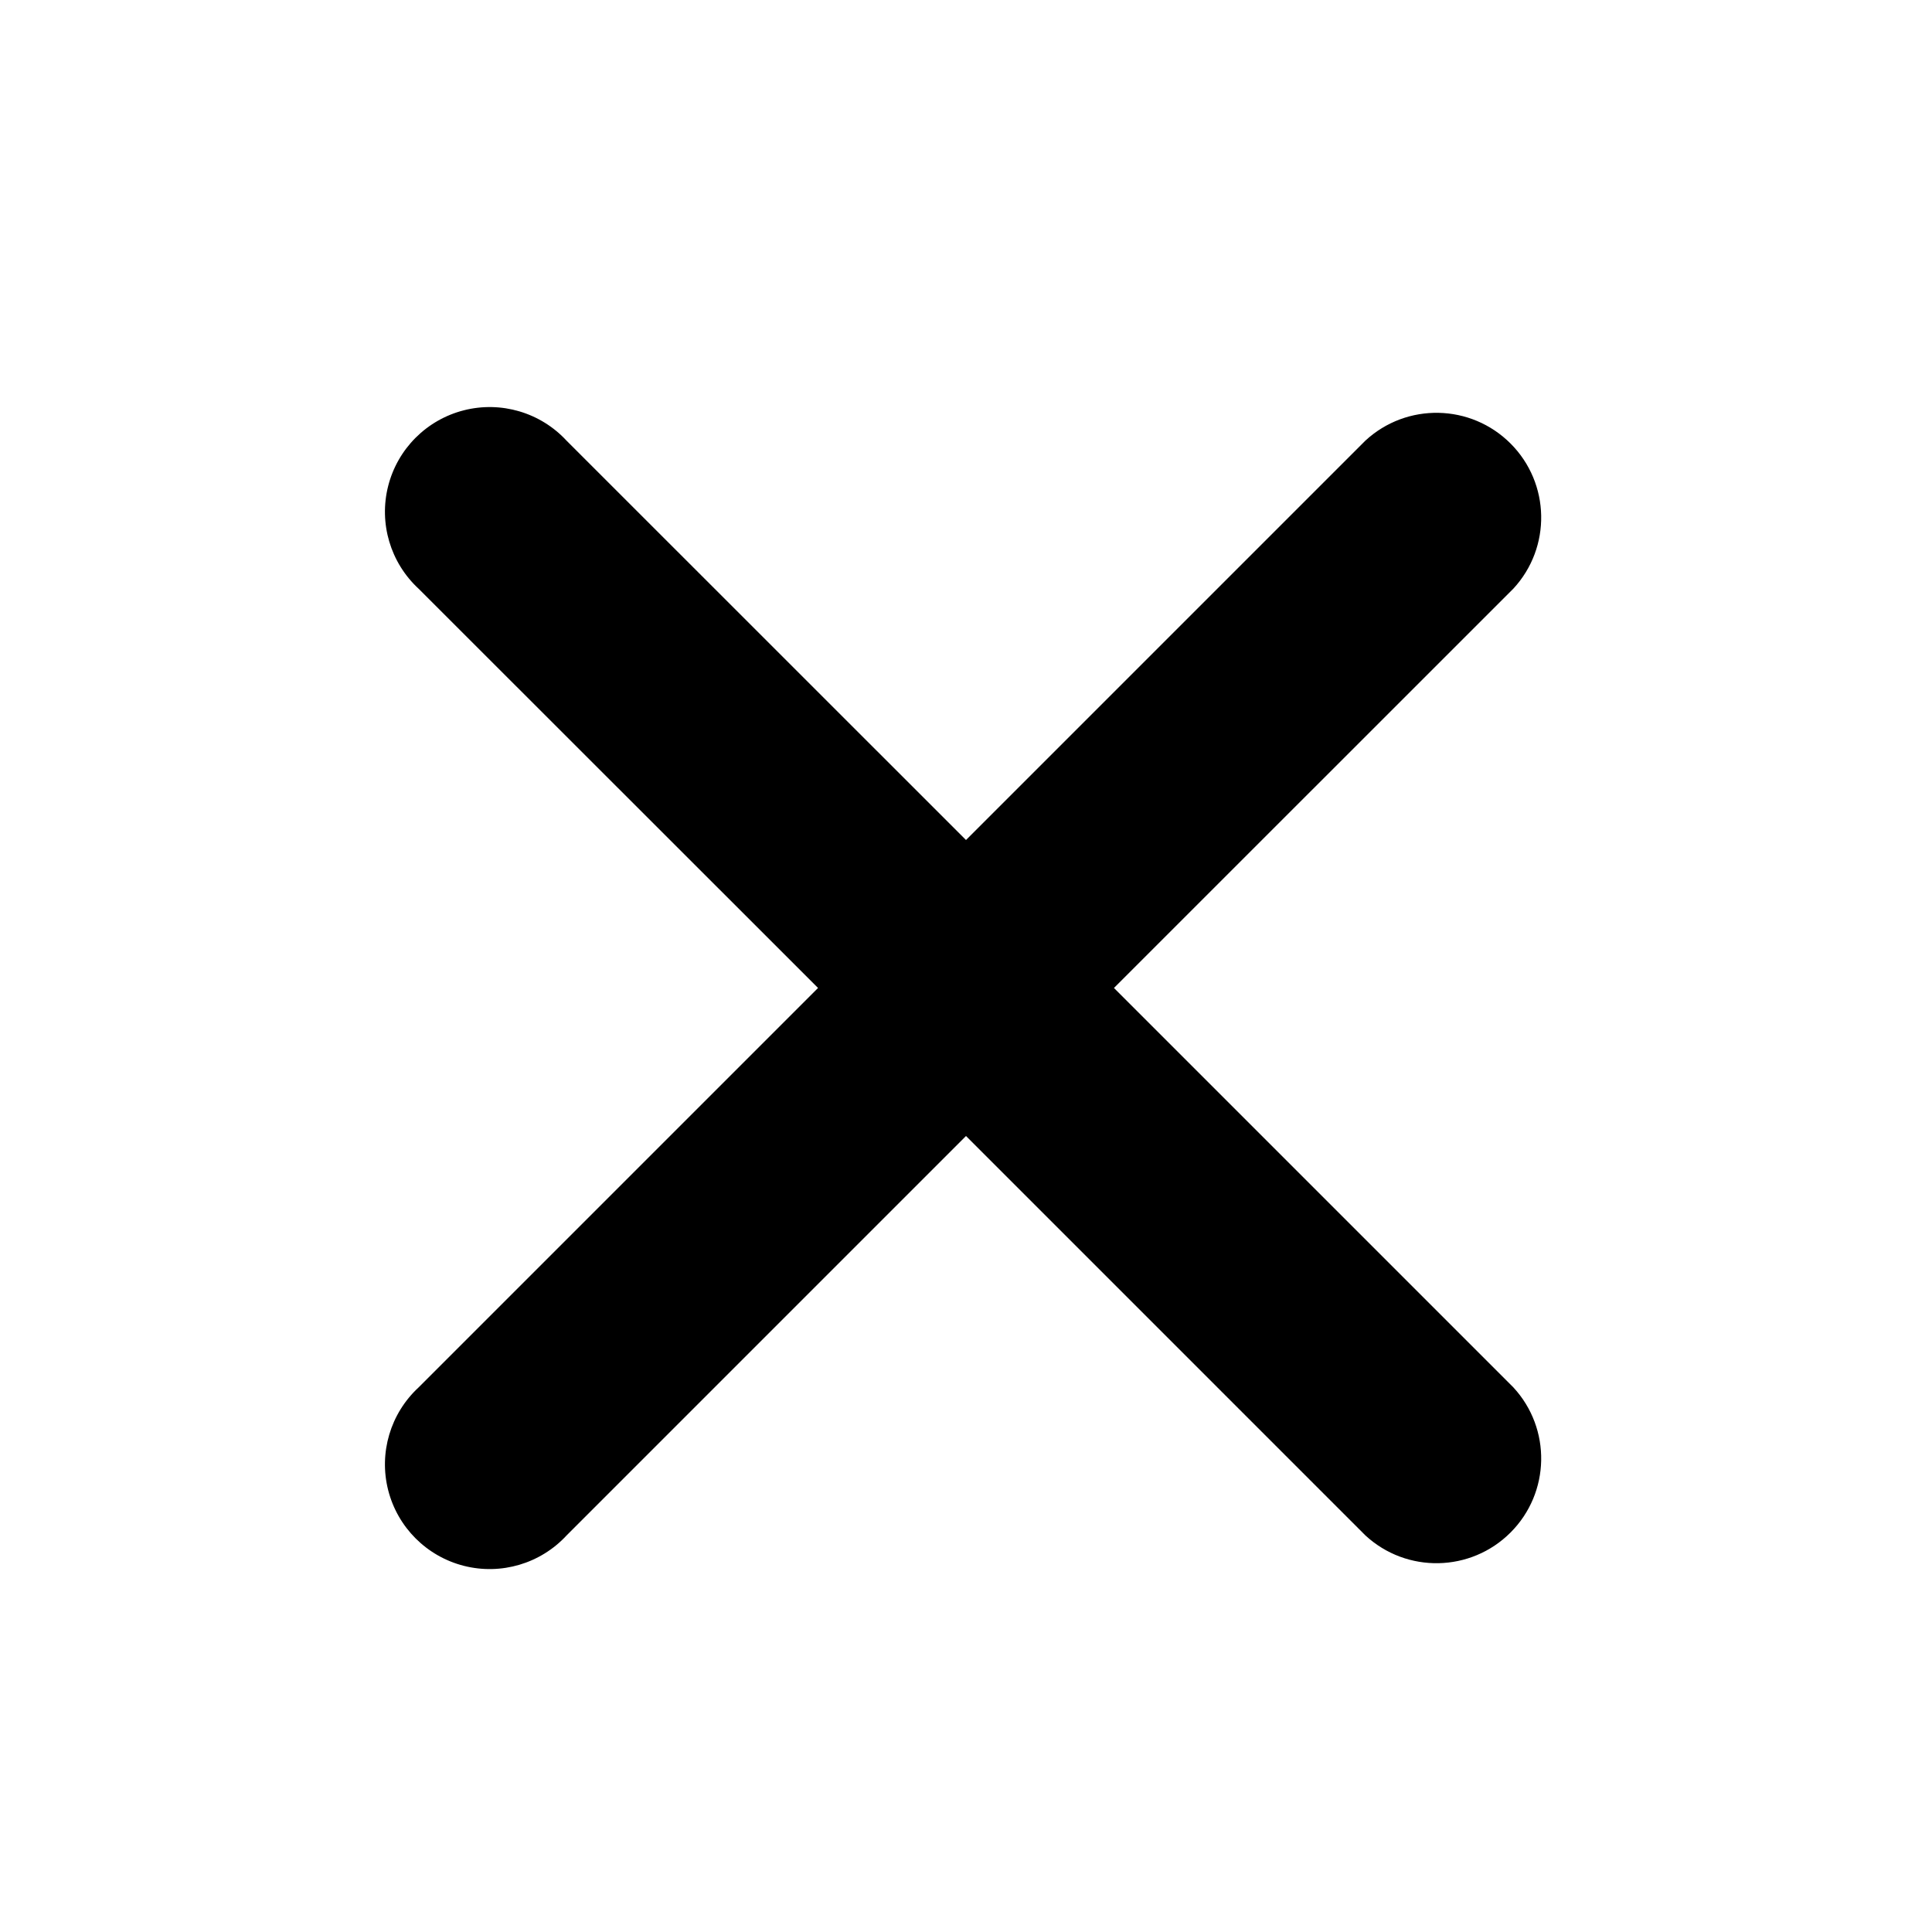
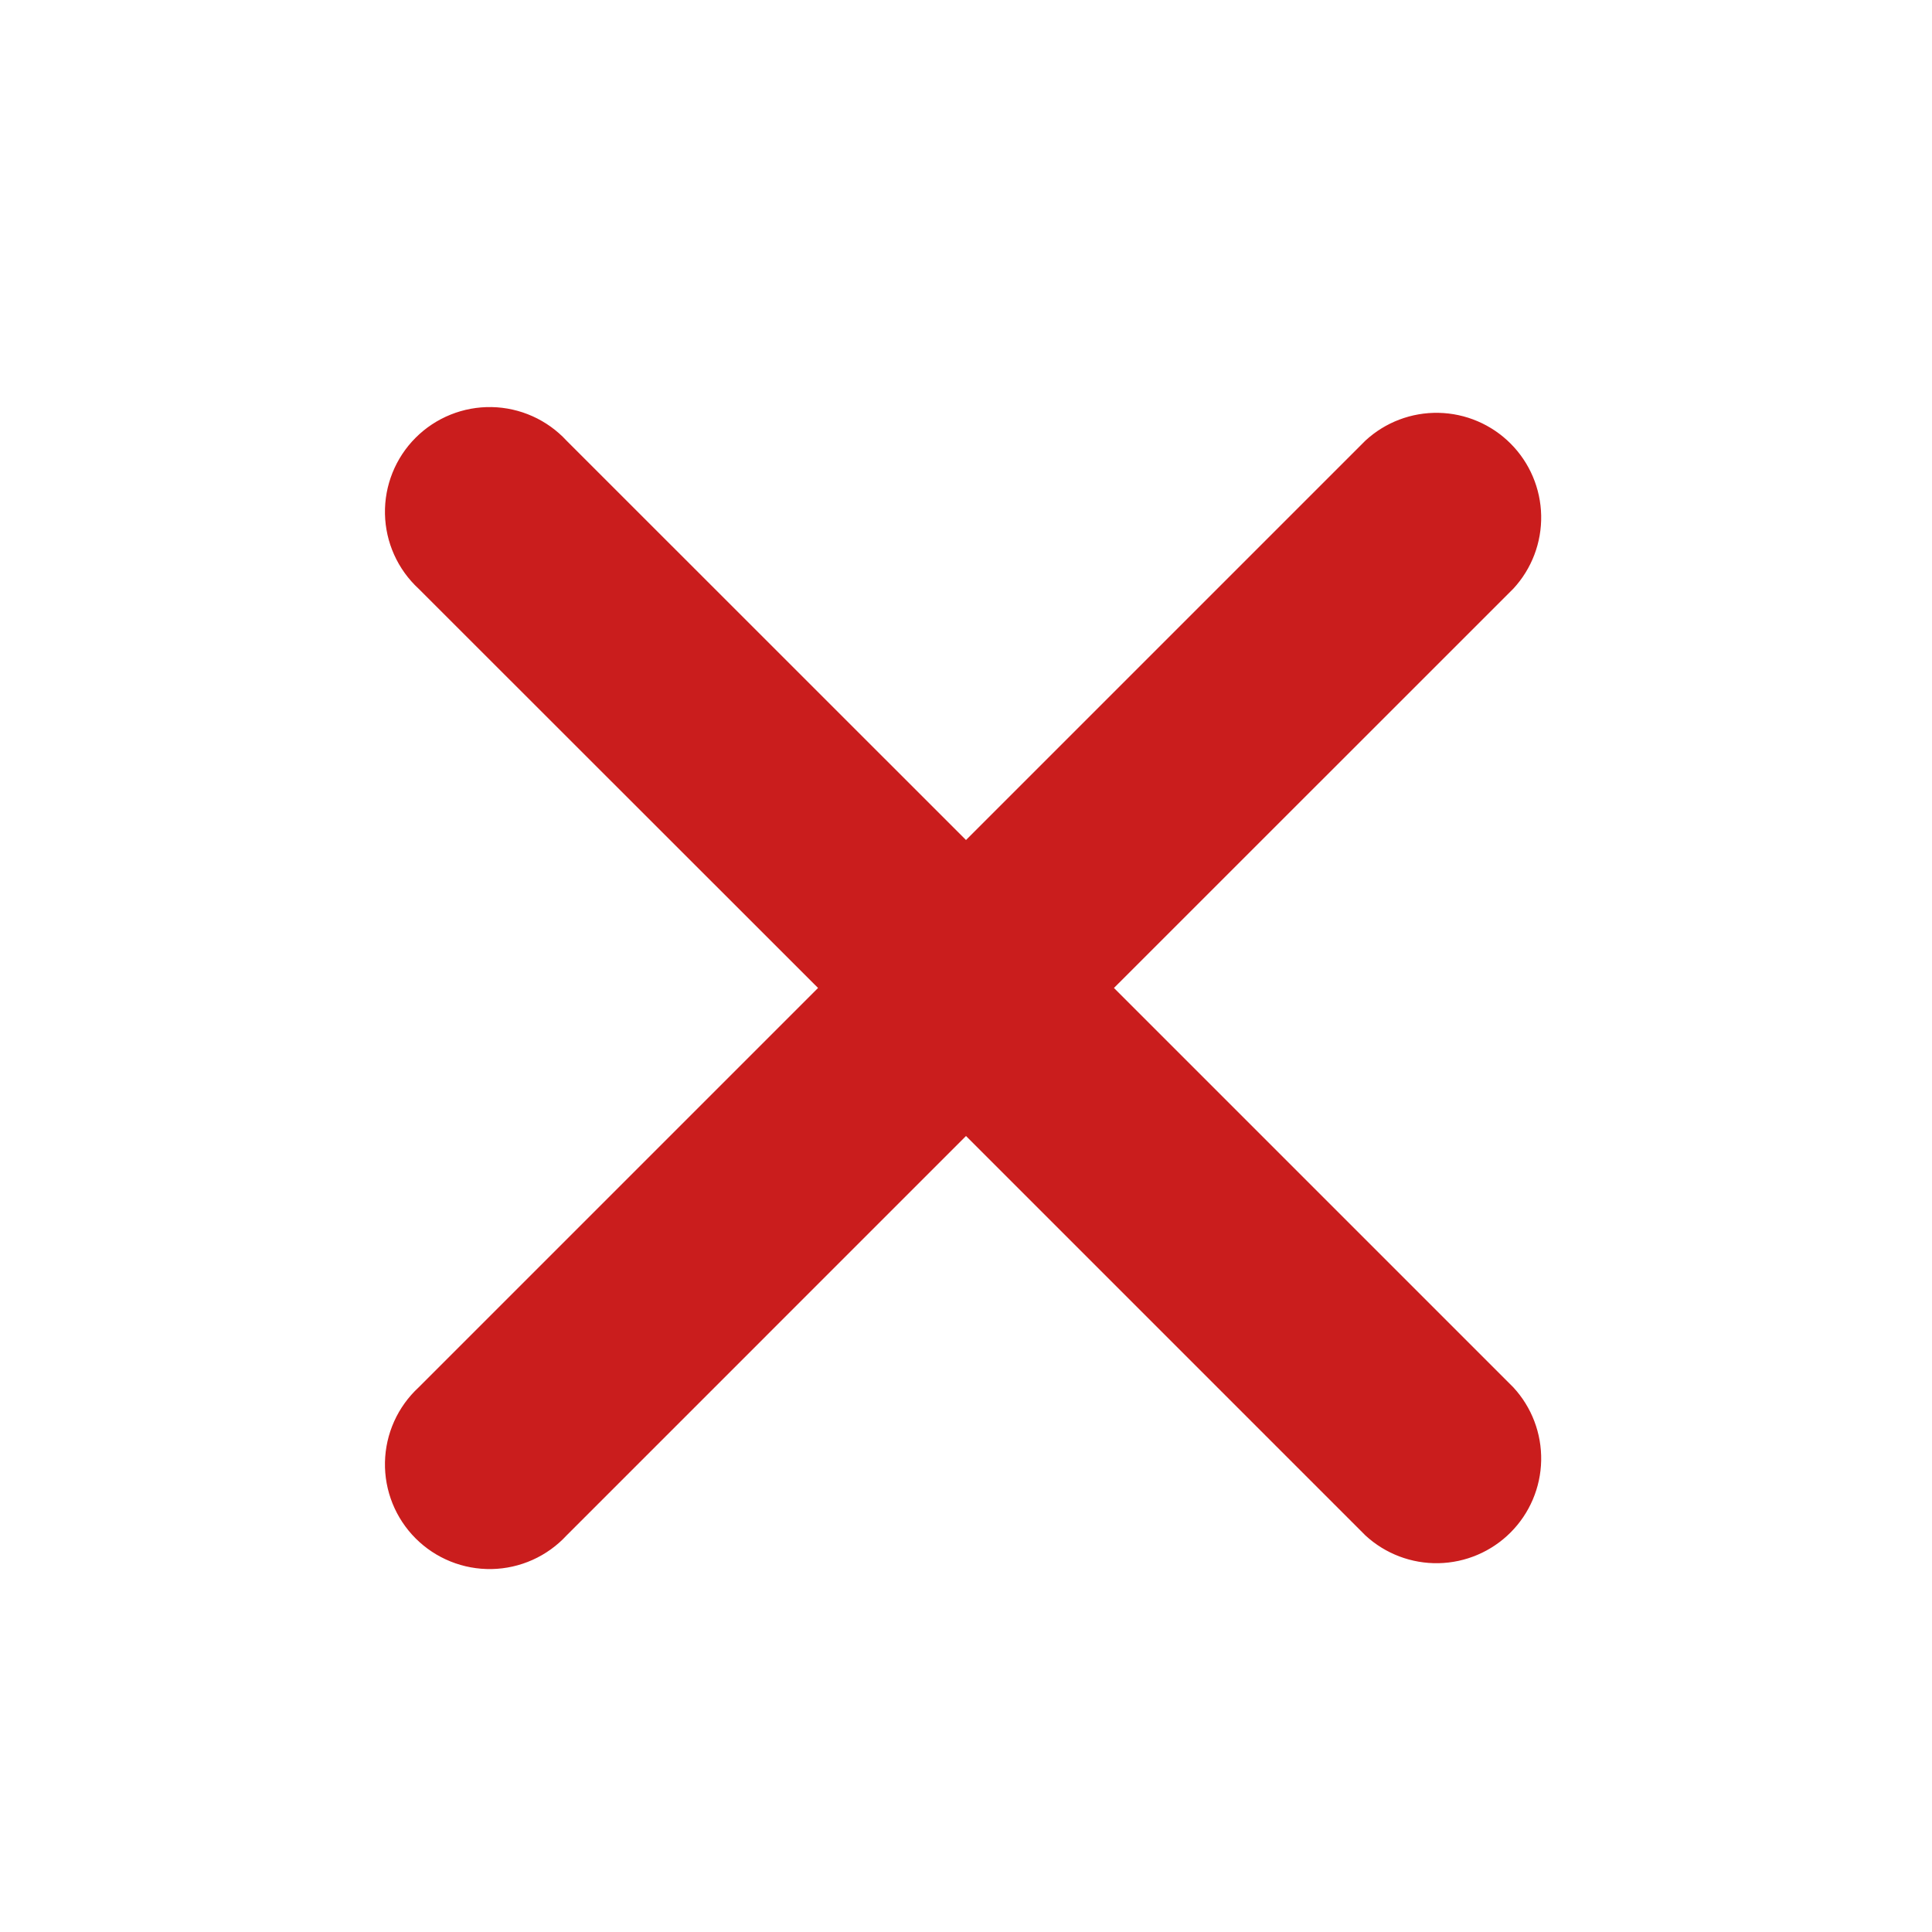
- <svg xmlns="http://www.w3.org/2000/svg" fill="#000000" width="800px" height="800px" viewBox="-3.5 0 19 19" class="cf-icon-svg">
-   <path d="M11.383 13.644A1.03 1.03 0 0 1 9.928 15.1L6 11.172 2.072 15.1a1.03 1.03 0 1 1-1.455-1.456l3.928-3.928L.617 5.79a1.03 1.03 0 1 1 1.455-1.456L6 8.261l3.928-3.928a1.03 1.03 0 0 1 1.455 1.456L7.455 9.716z" />
+ <svg xmlns="http://www.w3.org/2000/svg" width="800" height="800" viewBox="0 0 800 800" fill="none">
+   <path d="M626.653 574.484C634.259 582.712 638.386 593.564 638.168 604.767C637.95 615.97 633.405 626.654 625.484 634.58C617.564 642.506 606.883 647.058 595.68 647.284C584.478 647.509 573.622 643.39 565.39 635.79L400 470.4L234.611 635.79C230.646 640.077 225.857 643.521 220.53 645.913C215.203 648.305 209.447 649.596 203.609 649.71C197.77 649.823 191.969 648.756 186.553 646.573C181.136 644.39 176.217 641.136 172.089 637.005C167.961 632.874 164.71 627.953 162.531 622.535C160.351 617.117 159.288 611.315 159.406 605.477C159.524 599.638 160.819 593.884 163.215 588.558C165.61 583.232 169.057 578.445 173.347 574.484L338.737 409.095L173.347 243.789C169.057 239.828 165.61 235.041 163.215 229.716C160.819 224.39 159.524 218.636 159.406 212.797C159.288 206.959 160.351 201.157 162.531 195.739C164.71 190.321 167.961 185.399 172.089 181.269C176.217 177.138 181.136 173.884 186.553 171.701C191.969 169.517 197.77 168.451 203.609 168.564C209.447 168.678 215.203 169.969 220.53 172.361C225.857 174.753 230.646 178.196 234.611 182.484L400 347.832L565.39 182.442C573.622 174.841 584.478 170.722 595.68 170.948C606.883 171.173 617.564 175.726 625.484 183.652C633.405 191.578 637.95 202.261 638.168 213.464C638.386 224.667 634.259 235.52 626.653 243.747L461.263 409.095L626.653 574.484Z" fill="#CA1D1D" />
</svg>
